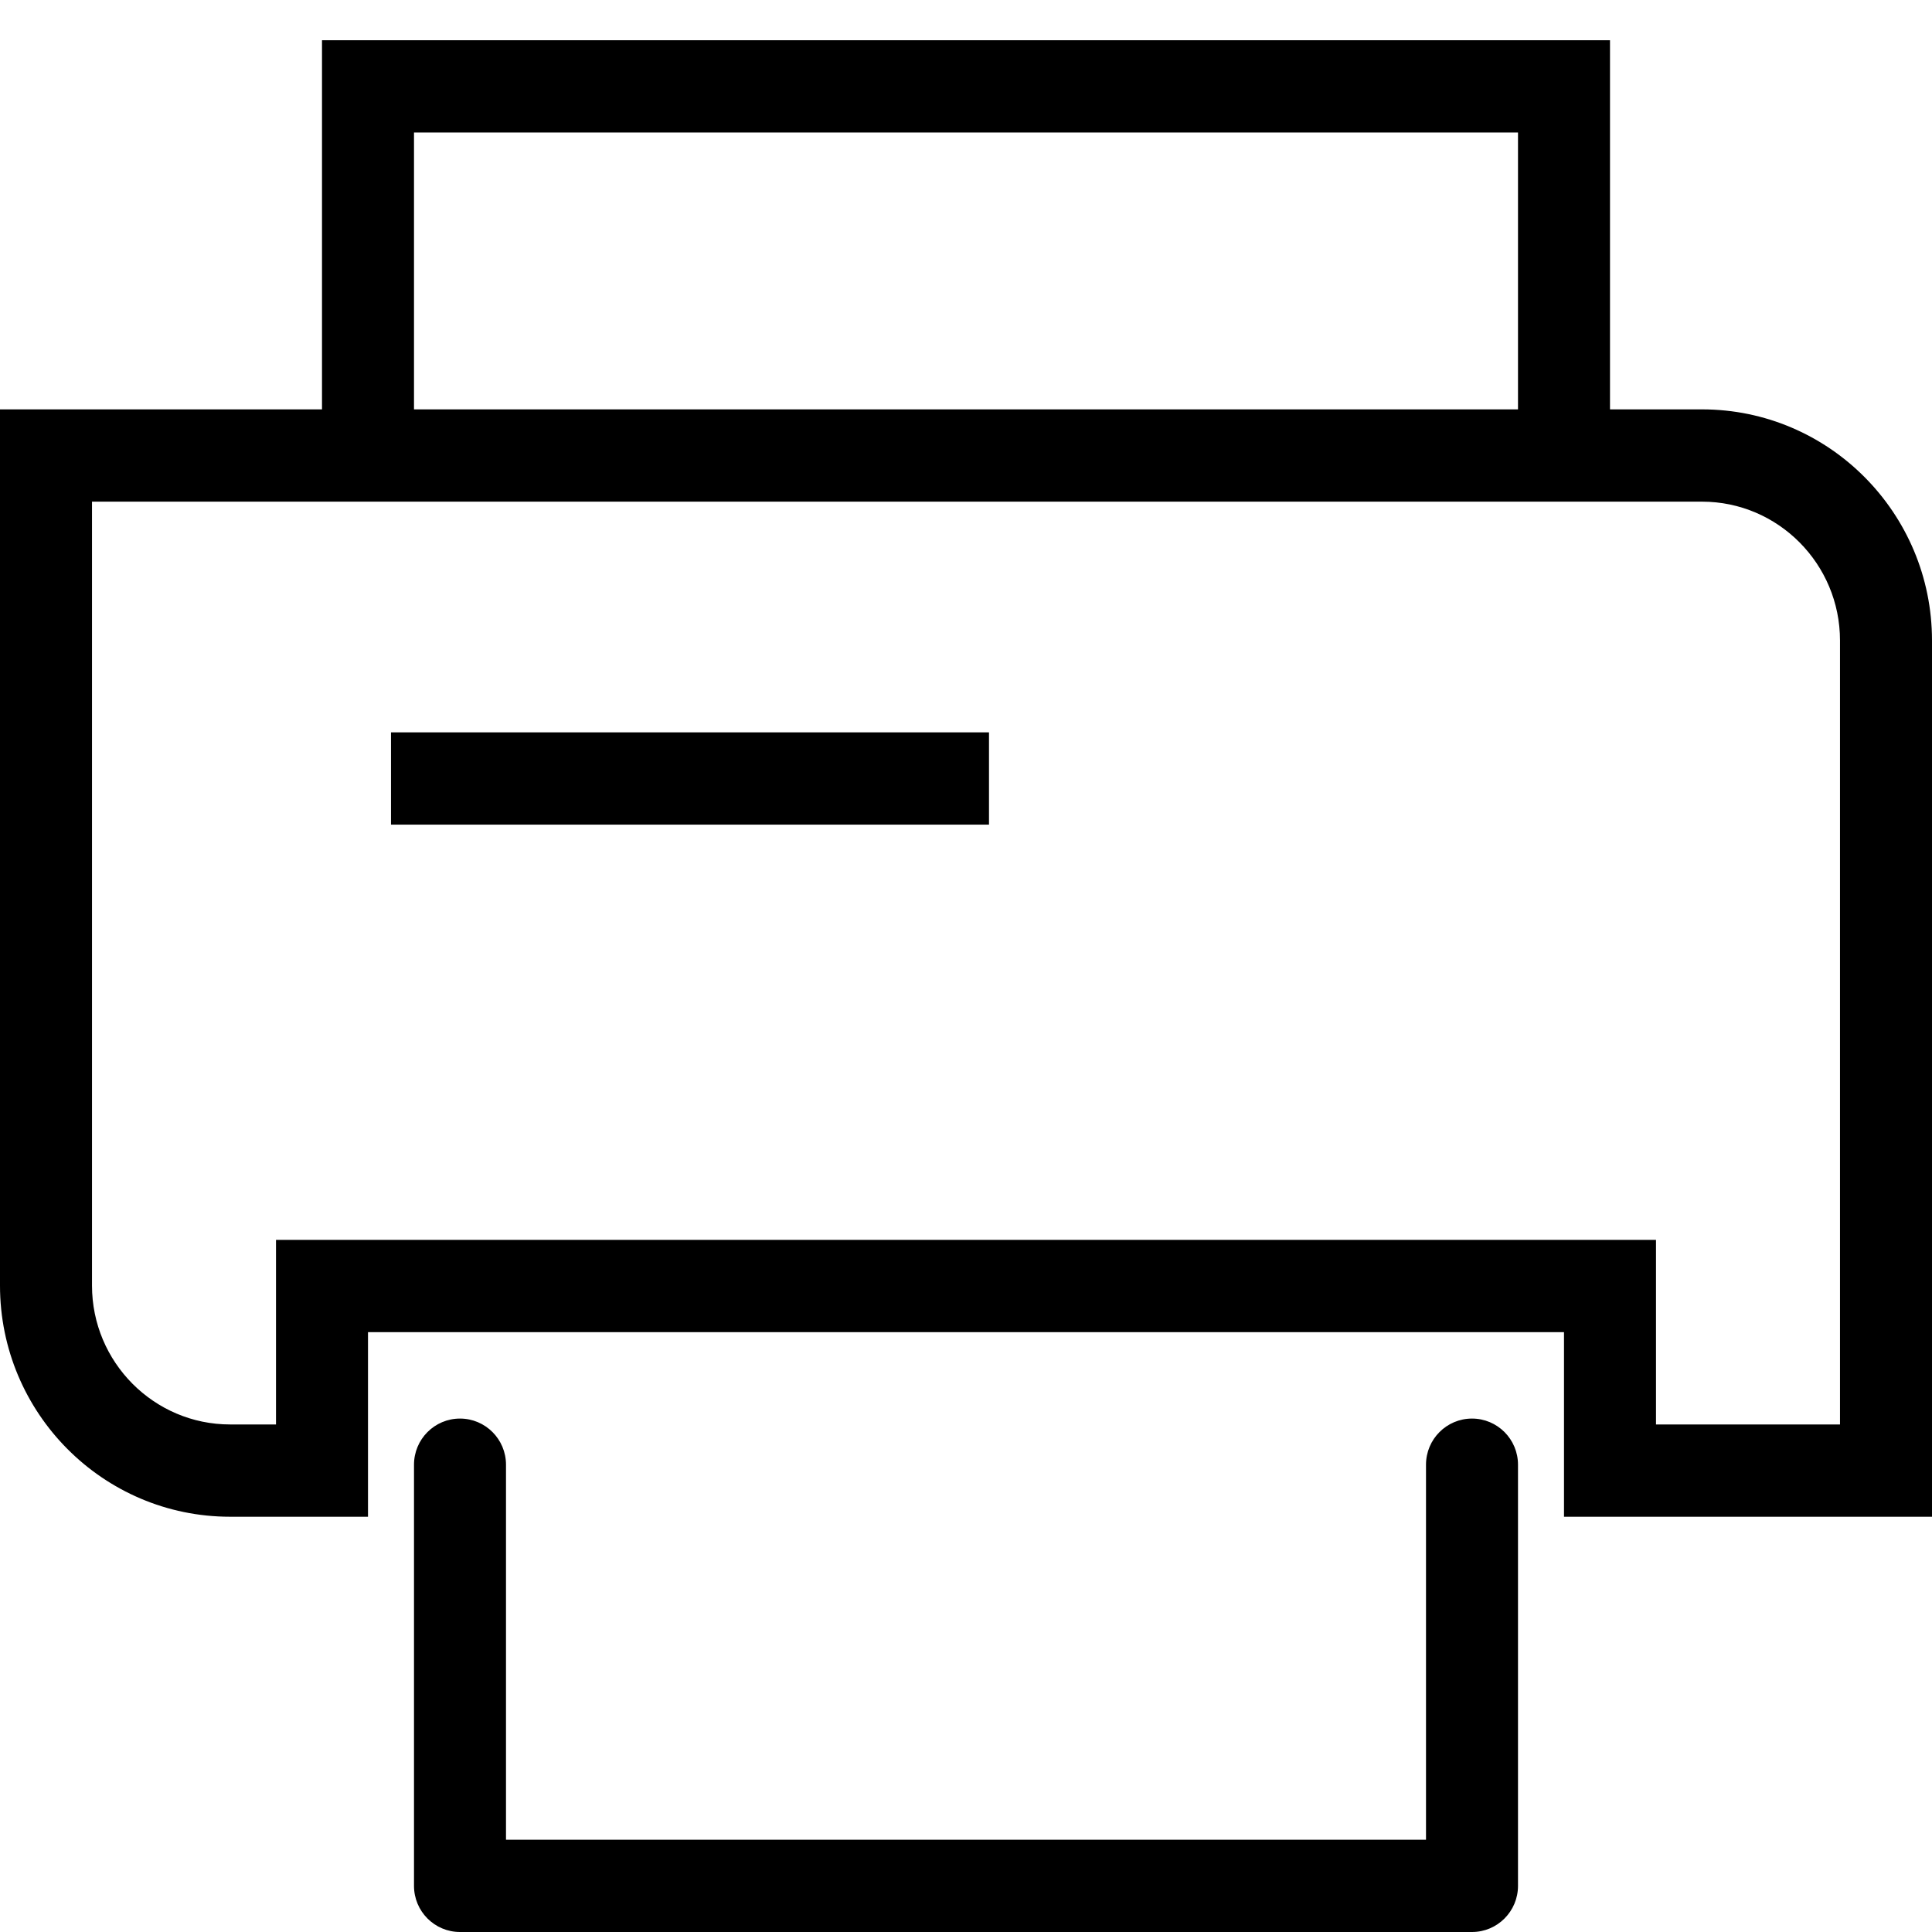
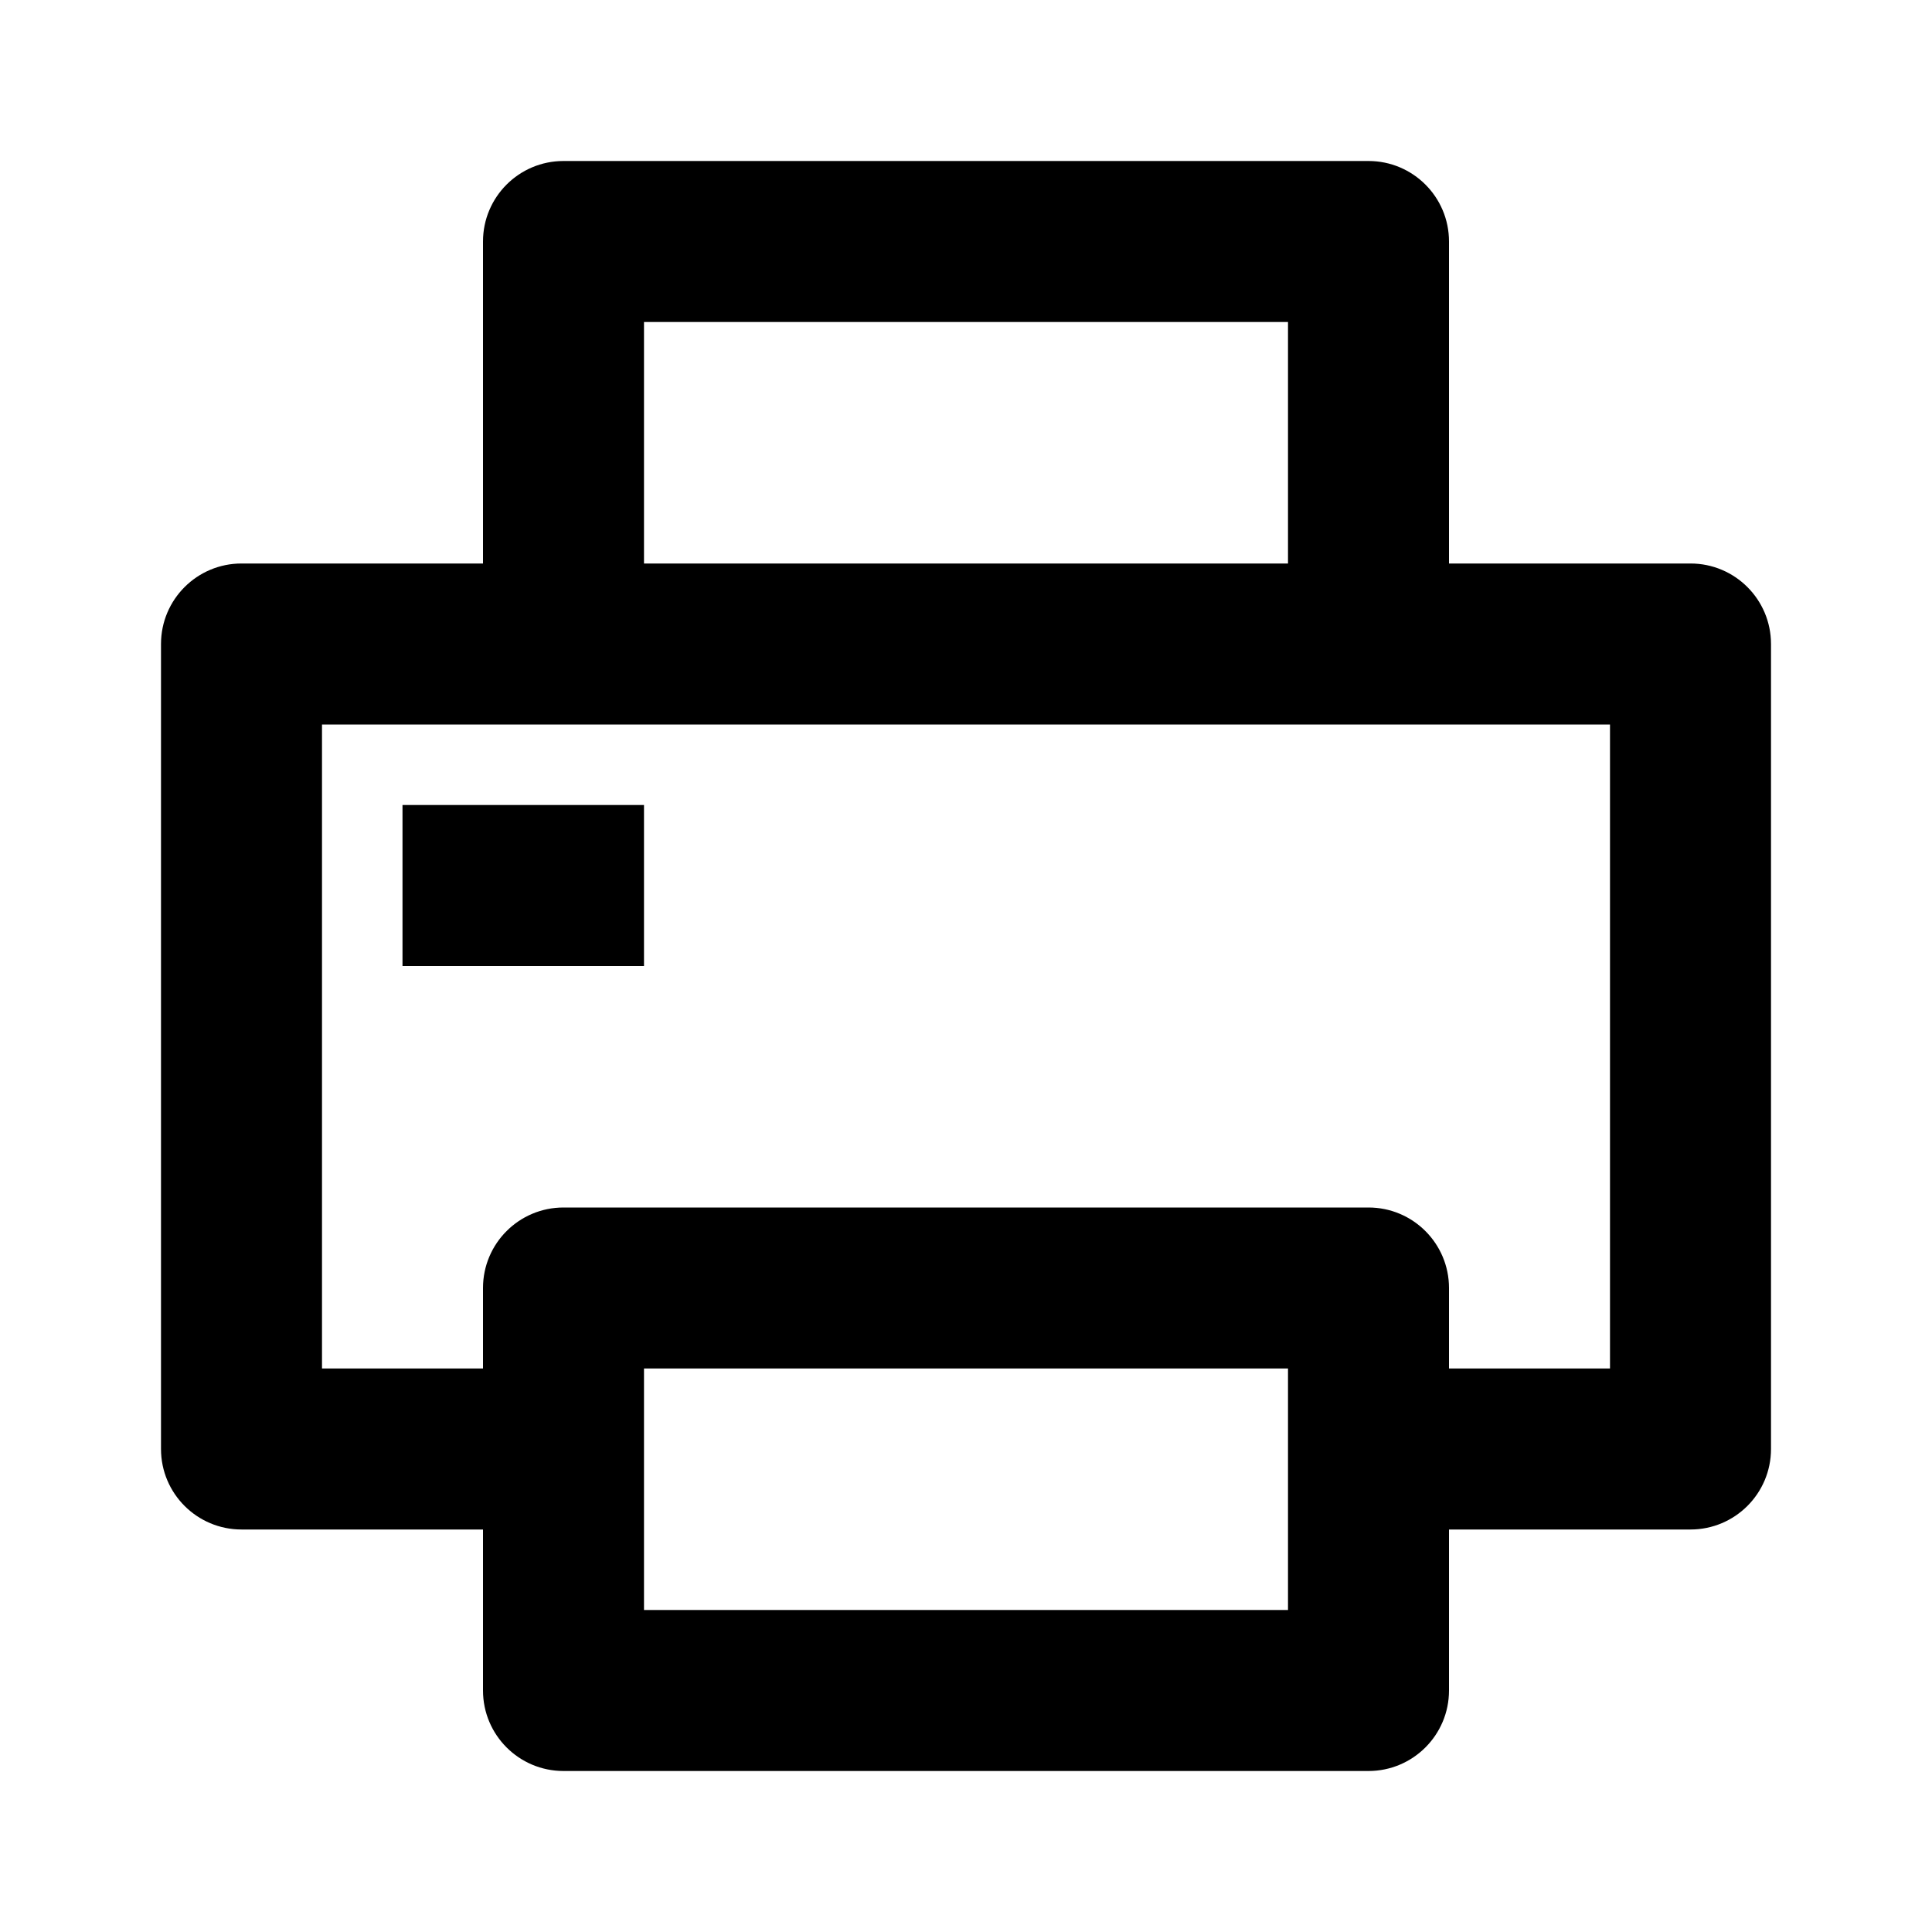
- <svg xmlns="http://www.w3.org/2000/svg" t="1637130589924" class="icon" viewBox="0 0 1024 1024" version="1.1" p-id="12363" width="512" height="512">
-   <defs>
-     <style type="text/css" />
-   </defs>
-   <path d="M24.381 265.886 902.095 265.886C942.429 265.886 975.238 298.903 975.238 339.486L975.238 779.447 999.619 754.992 853.333 754.992 877.714 779.447 877.714 681.626 877.714 657.171 853.333 657.171 170.667 657.171 146.286 657.171 146.286 681.626 146.286 779.447 170.667 754.992 121.956 754.992C81.591 754.992 48.762 721.972 48.762 681.392L48.762 241.431 24.381 265.886 24.381 265.886ZM24.381 216.976 0 216.976 0 241.431 0 681.392C0 748.954 54.63 803.902 121.956 803.902L170.667 803.902 195.048 803.902 195.048 779.447 195.048 681.626 170.667 706.081 853.333 706.081 828.952 681.626 828.952 779.447 828.952 803.902 853.333 803.902 999.619 803.902 1024 803.902 1024 779.447 1024 339.486C1024 271.927 969.395 216.976 902.095 216.976L24.381 216.976 24.381 216.976ZM755.81 999.545 780.19 975.089 243.81 975.089 268.19 999.545 268.19 776.325C268.19 762.819 257.275 751.87 243.81 751.87 230.344 751.87 219.429 762.819 219.429 776.325L219.429 999.545C219.429 1013.051 230.344 1024 243.81 1024L780.19 1024C793.656 1024 804.571 1013.051 804.571 999.545L804.571 776.325C804.571 762.819 793.656 751.87 780.19 751.87 766.725 751.87 755.81 762.819 755.81 776.325L755.81 999.545ZM207.238 437.073 524.19 437.073 524.19 388.163 207.238 388.163 207.238 437.073 207.238 437.073ZM219.429 241.431 219.429 45.789 195.048 70.244 828.952 70.244 804.571 45.789 804.571 241.431 853.333 241.431 853.333 45.789 853.333 21.333 828.952 21.333 195.048 21.333 170.667 21.333 170.667 45.789 170.667 241.431 219.429 241.431 219.429 241.431Z" p-id="12364" fill="#000000" />
+ <svg xmlns="http://www.w3.org/2000/svg" viewBox="0 0 24 24" width="256" height="256">
+   <path fill="none" d="M0 0h24v24H0z" />
+   <path d="M6 19H3a1 1 0 0 1-1-1V8a1 1 0 0 1 1-1h3V3a1 1 0 0 1 1-1h10a1 1 0 0 1 1 1v4h3a1 1 0 0 1 1 1v10a1 1 0 0 1-1 1h-3v2a1 1 0 0 1-1 1H7a1 1 0 0 1-1-1v-2zm0-2v-1a1 1 0 0 1 1-1h10a1 1 0 0 1 1 1v1h2V9H4v8h2zM8 4v3h8V4H8zm0 13v3h8v-3H8zm-3-7h3v2H5v-2z" fill="#000" />
</svg>
